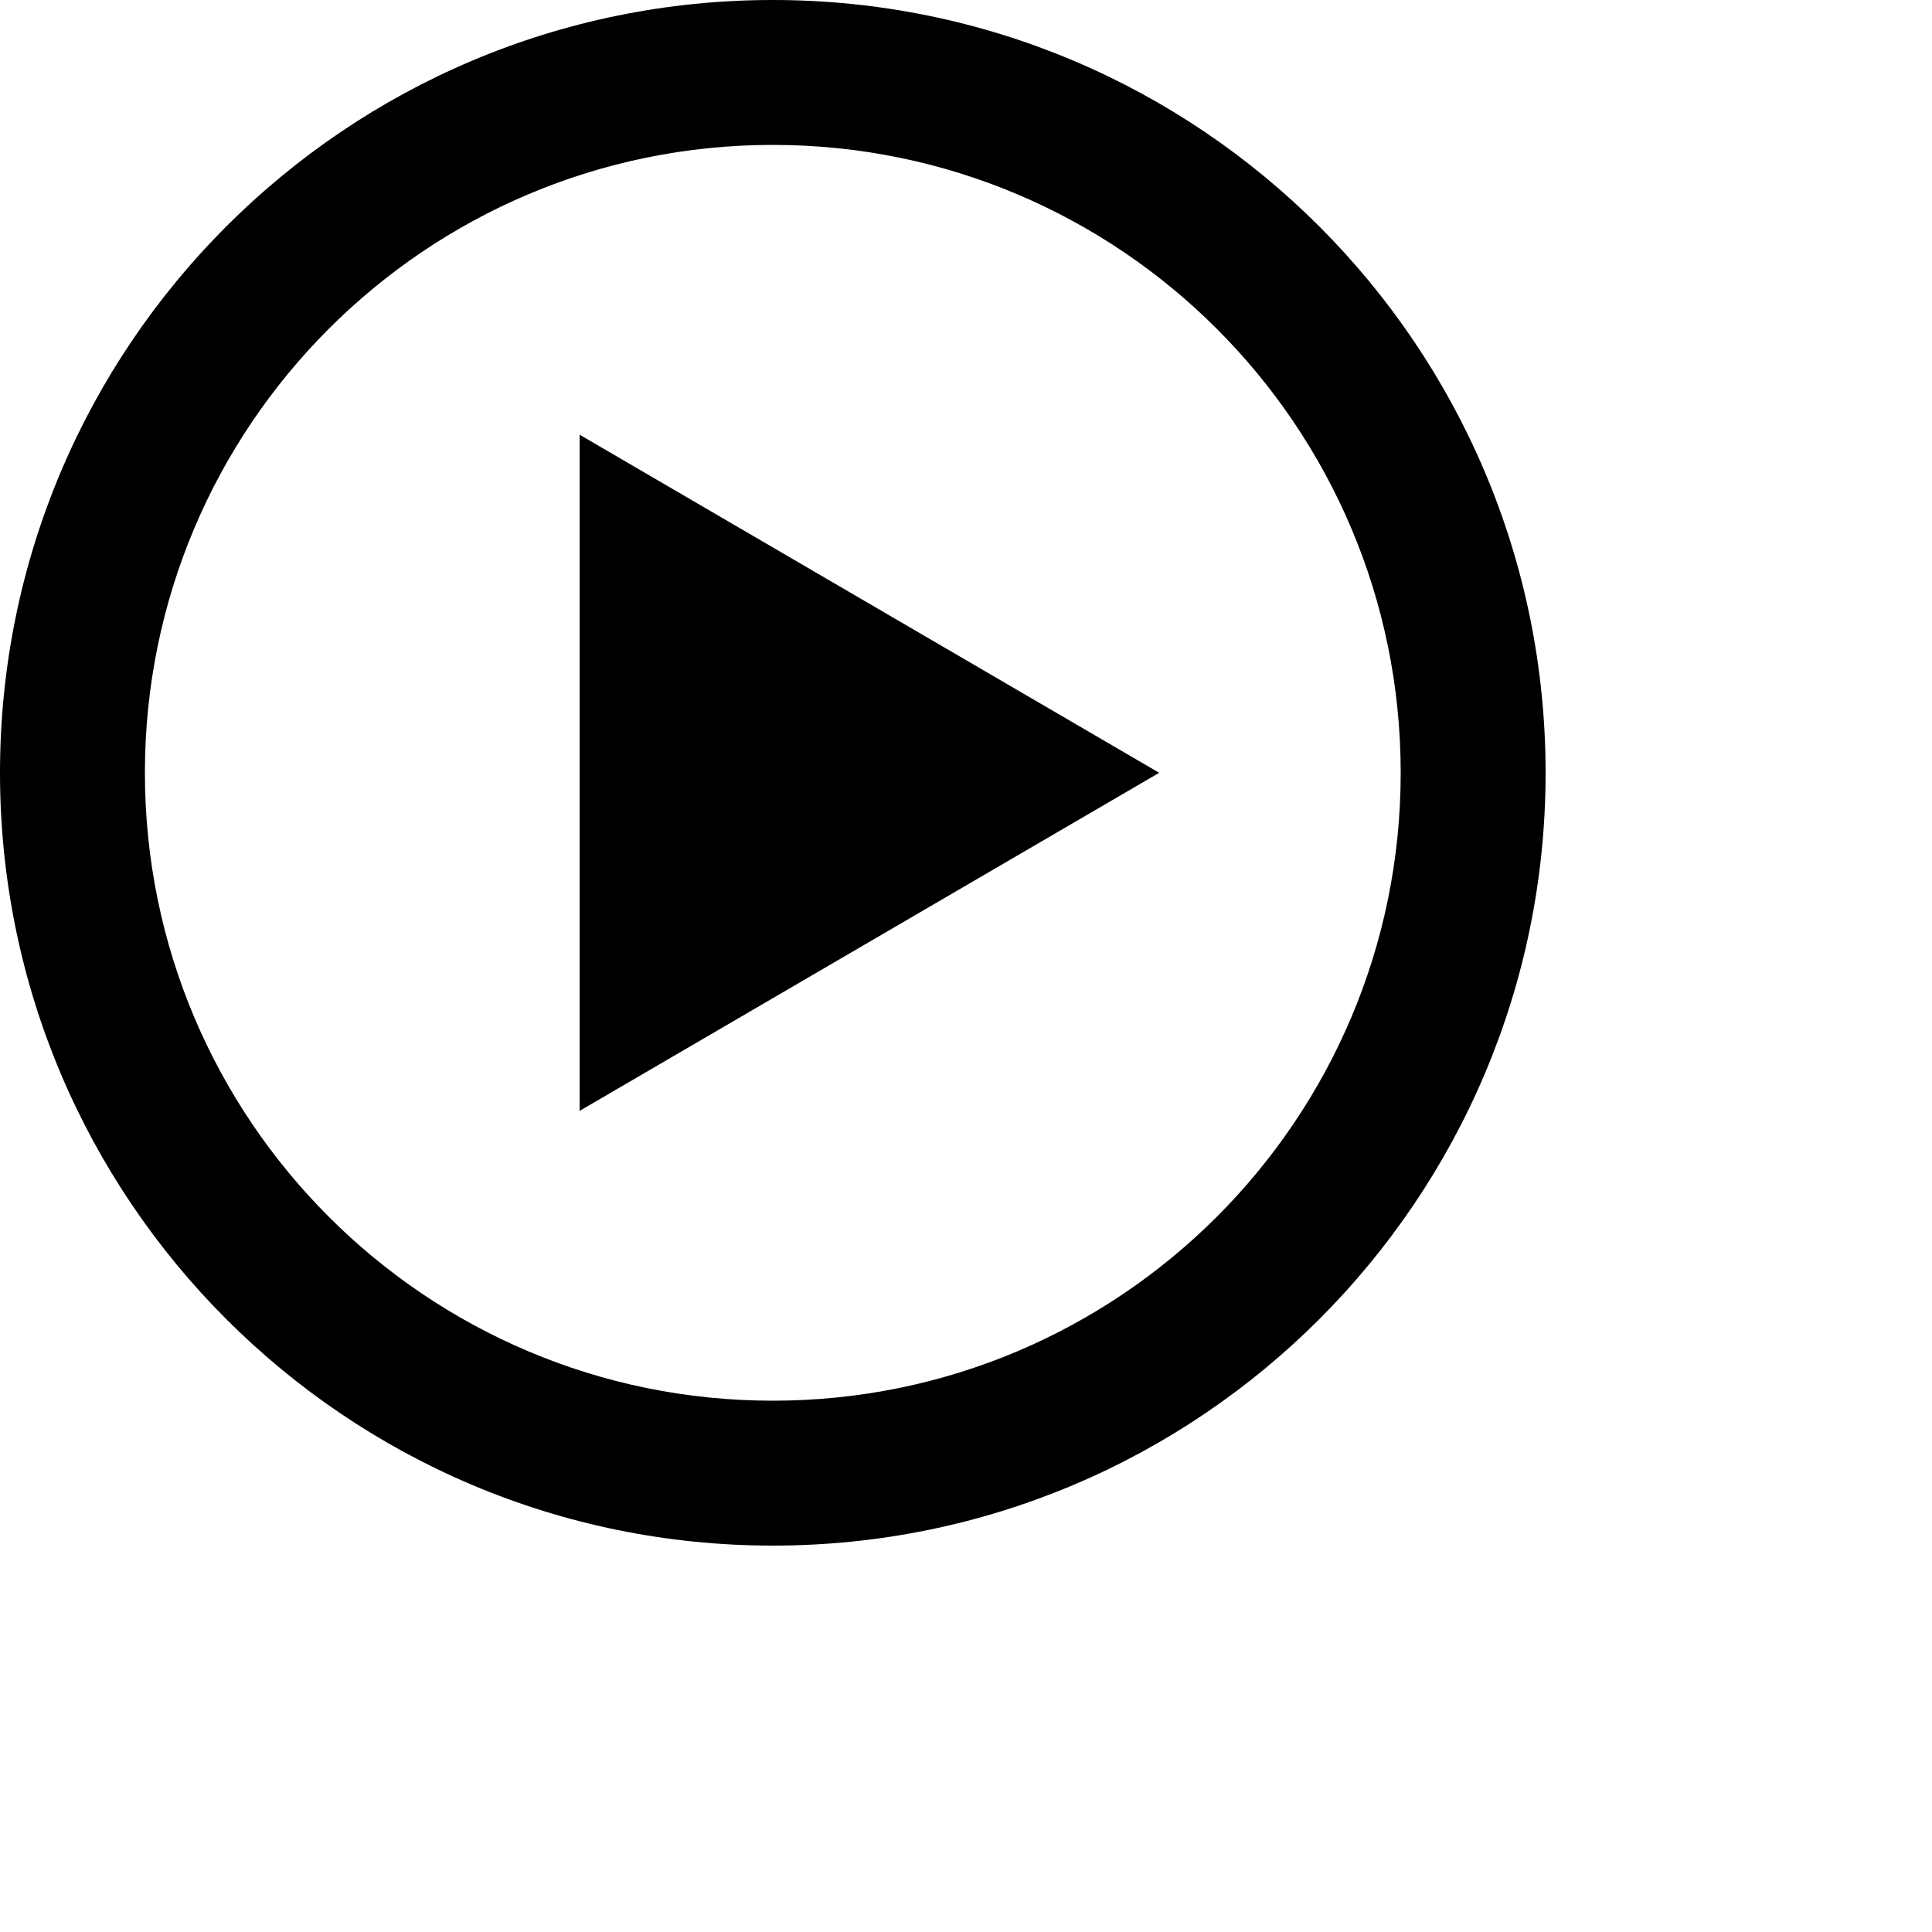
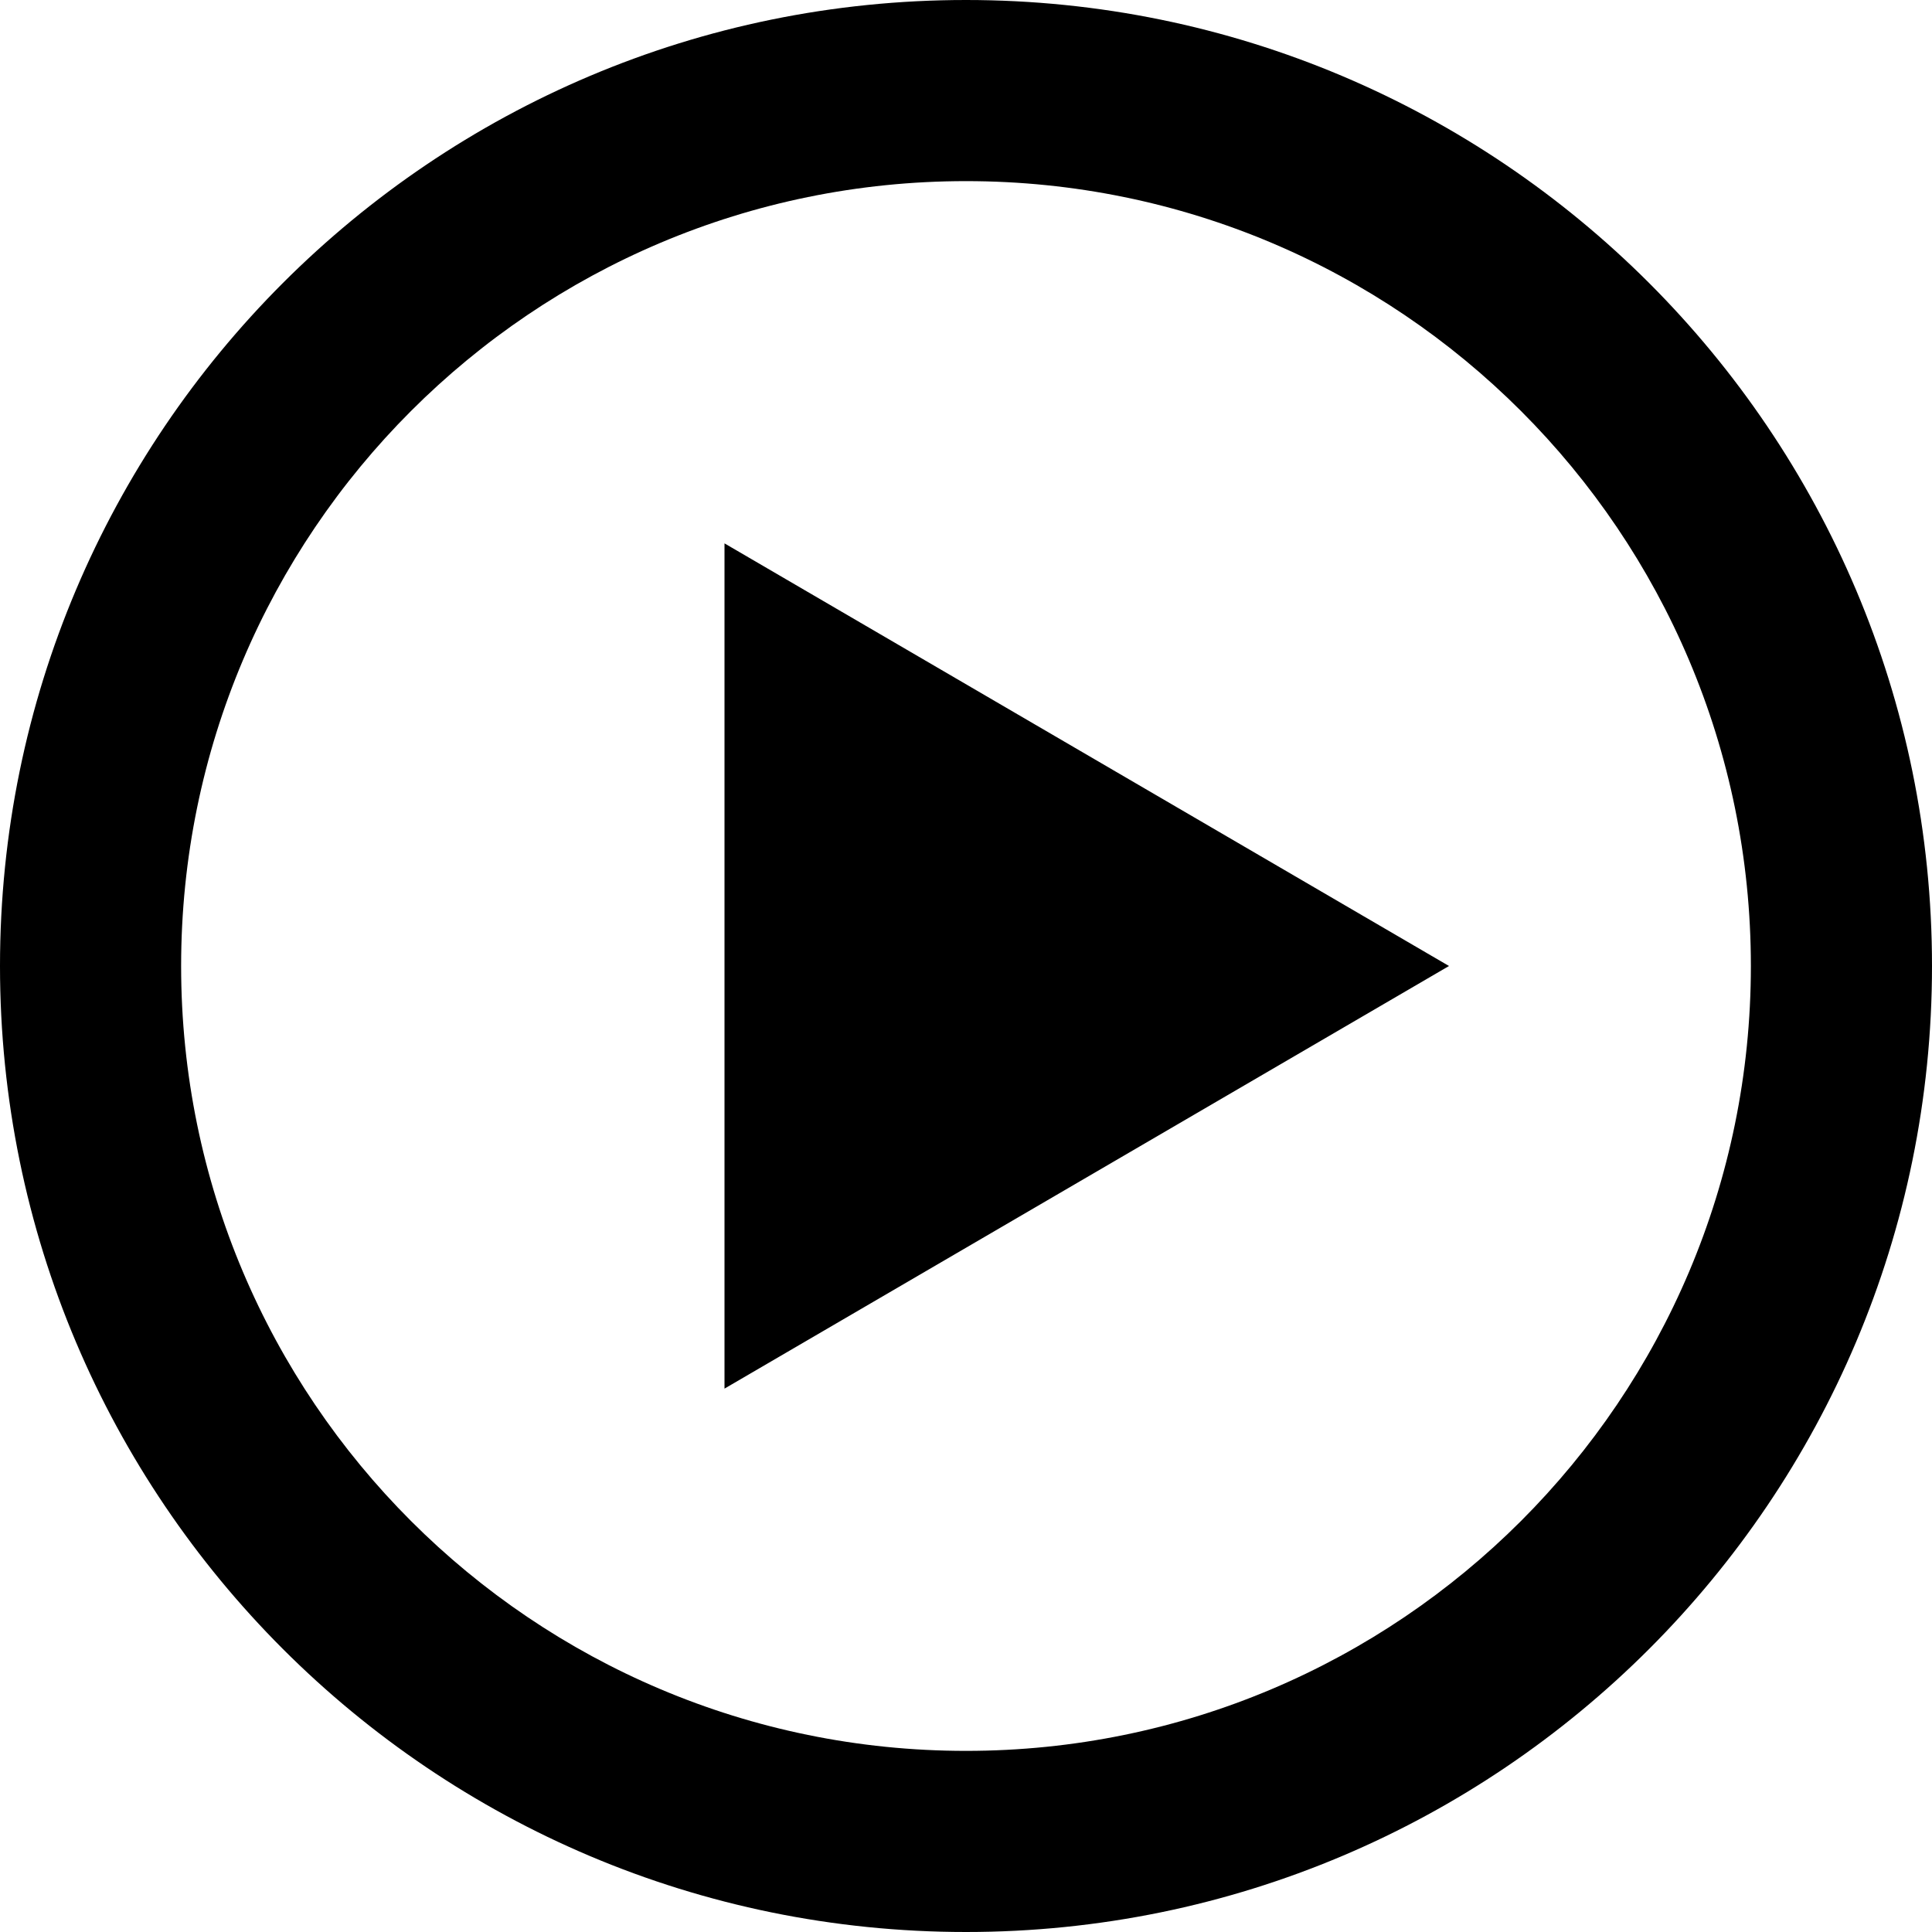
- <svg xmlns="http://www.w3.org/2000/svg" version="1.1" width="20" height="20" viewBox="0 0 20 20">
+ <svg xmlns="http://www.w3.org/2000/svg" version="1.1" width="20" height="20" viewBox="0 0 16 16">
  <path fill="#000000" d="M8 0c-4.418 0-8 3.582-8 8s3.582 8 8 8 8-3.582 8-8-3.582-8-8-8zM8 14.5c-3.59 0-6.5-2.91-6.5-6.5s2.91-6.5 6.5-6.5 6.5 2.91 6.5 6.5-2.91 6.5-6.5 6.5zM6 4.5l6 3.5-6 3.5z" />
</svg>
